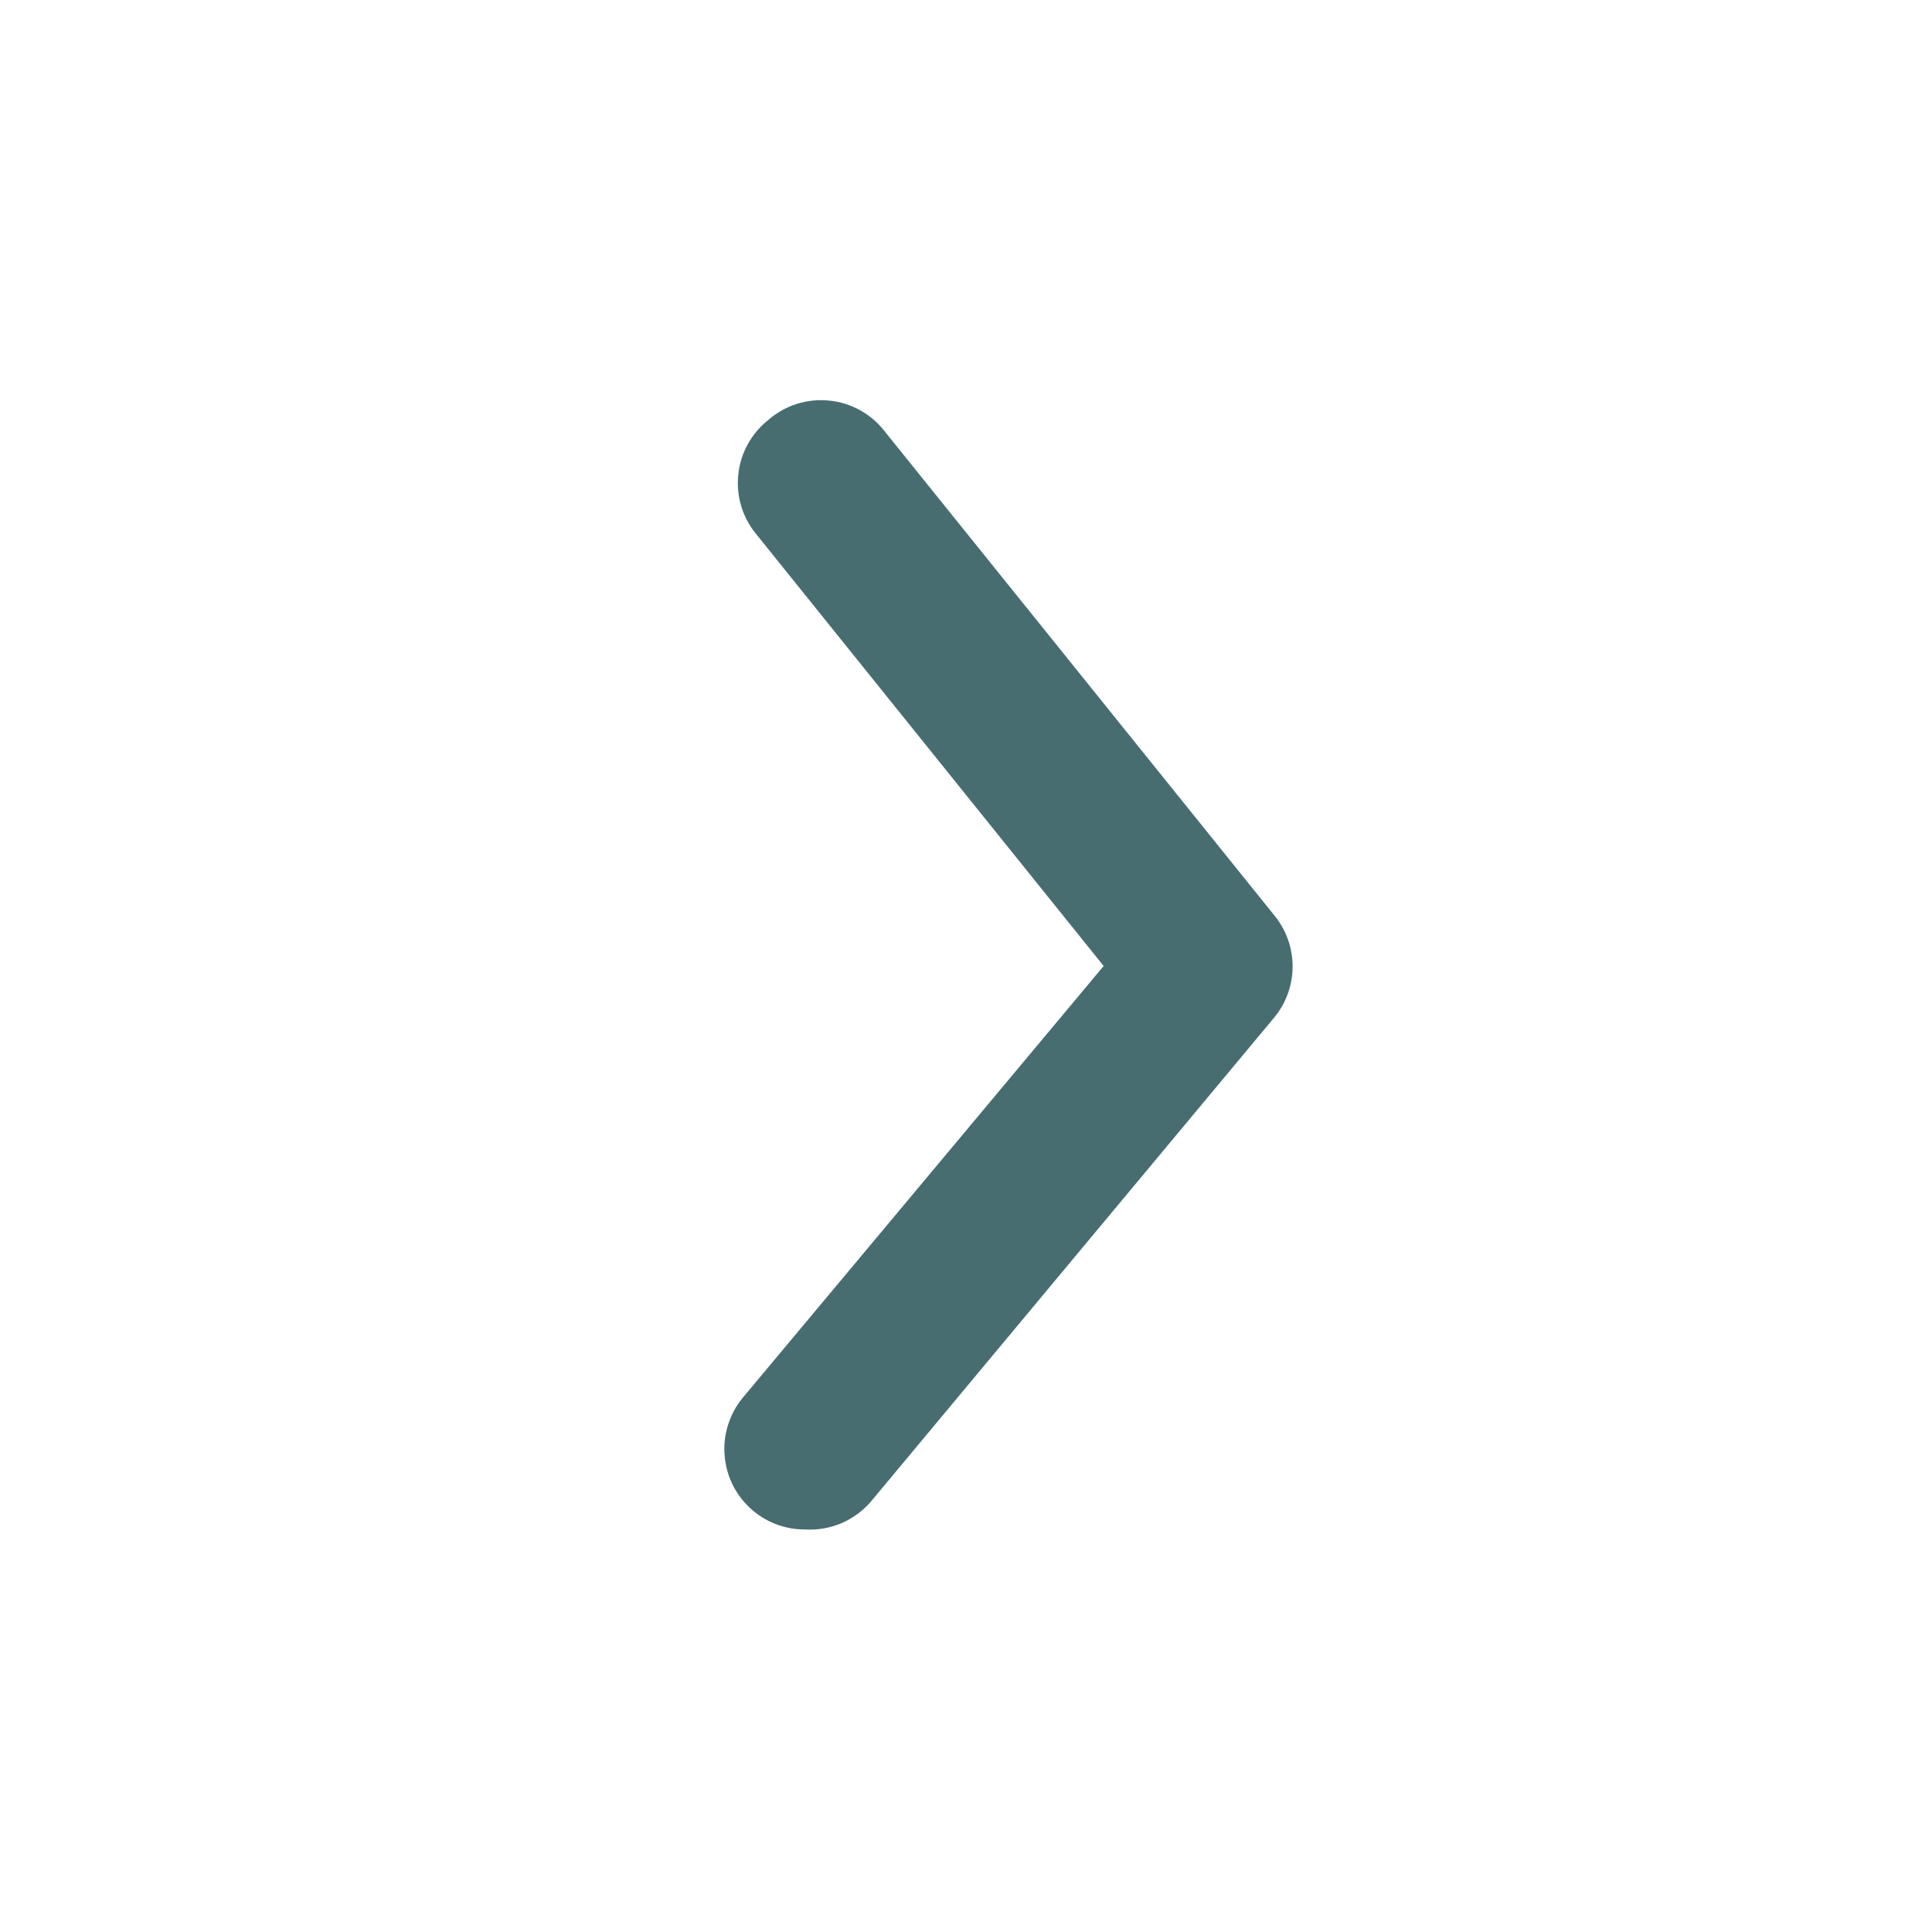
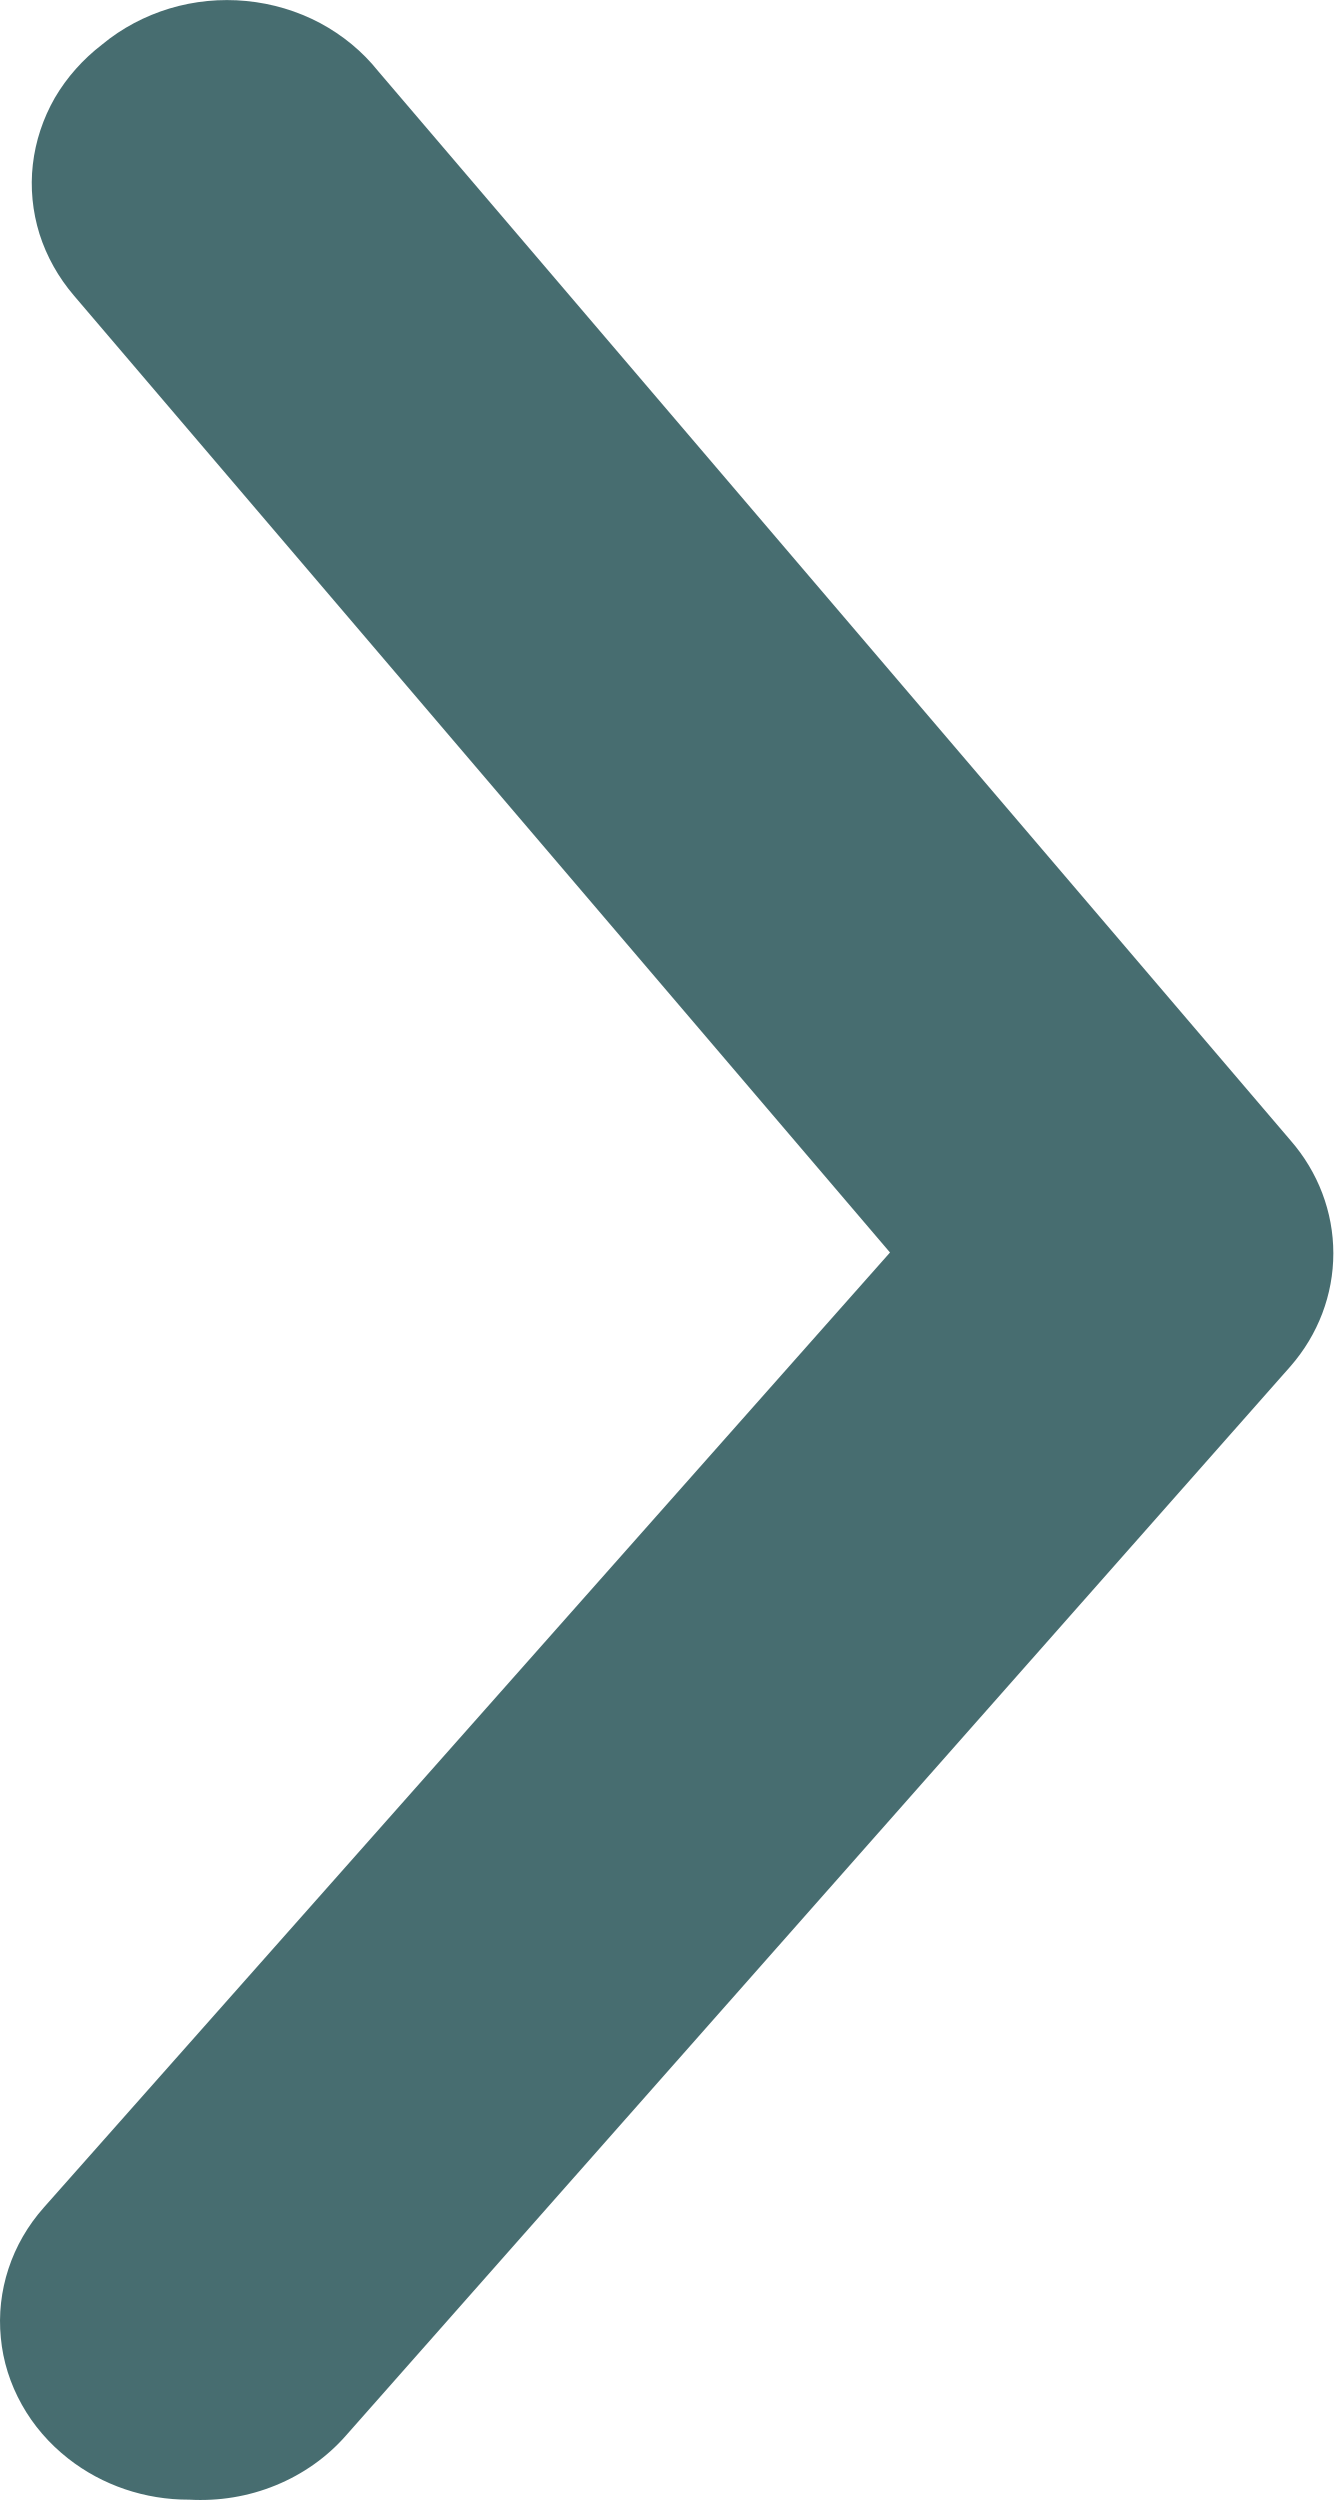
- <svg xmlns="http://www.w3.org/2000/svg" width="20" height="20" viewBox="0 0 20 20" fill="none">
-   <path d="M8.333 15.833C8.138 15.834 7.949 15.766 7.8 15.642C7.715 15.572 7.645 15.486 7.594 15.389C7.543 15.292 7.512 15.186 7.502 15.077C7.492 14.967 7.503 14.857 7.536 14.753C7.568 14.648 7.621 14.551 7.691 14.467L11.425 10L7.825 5.525C7.755 5.44 7.704 5.342 7.672 5.236C7.641 5.131 7.631 5.021 7.643 4.912C7.654 4.802 7.687 4.697 7.74 4.6C7.793 4.504 7.864 4.419 7.95 4.35C8.036 4.274 8.137 4.217 8.246 4.182C8.355 4.147 8.471 4.135 8.585 4.147C8.699 4.158 8.81 4.194 8.91 4.25C9.01 4.307 9.097 4.383 9.166 4.475L13.191 9.475C13.314 9.624 13.381 9.811 13.381 10.004C13.381 10.197 13.314 10.384 13.191 10.533L9.025 15.533C8.941 15.634 8.835 15.714 8.715 15.766C8.594 15.818 8.464 15.841 8.333 15.833Z" fill="#476D70" />
+ <svg xmlns="http://www.w3.org/2000/svg" width="8" height="15" viewBox="0 0 8 15" fill="none">
+   <path d="M1.135 14.998C0.87 14.999 0.614 14.912 0.41 14.752C0.295 14.662 0.2 14.552 0.131 14.428C0.061 14.303 0.018 14.167 0.005 14.027C-0.009 13.887 0.007 13.746 0.051 13.612C0.095 13.478 0.167 13.353 0.263 13.245L5.34 7.515L0.444 1.774C0.35 1.664 0.28 1.539 0.237 1.404C0.195 1.269 0.181 1.127 0.197 0.987C0.213 0.847 0.258 0.711 0.329 0.587C0.401 0.464 0.498 0.355 0.614 0.266C0.731 0.169 0.869 0.096 1.017 0.051C1.166 0.006 1.323 -0.009 1.478 0.006C1.634 0.021 1.784 0.066 1.92 0.138C2.056 0.211 2.175 0.309 2.269 0.427L7.742 6.841C7.909 7.032 8 7.272 8 7.52C8 7.768 7.909 8.008 7.742 8.199L2.076 14.613C1.962 14.743 1.818 14.845 1.654 14.912C1.491 14.979 1.313 15.008 1.135 14.998Z" fill="#476D70" />
</svg>
